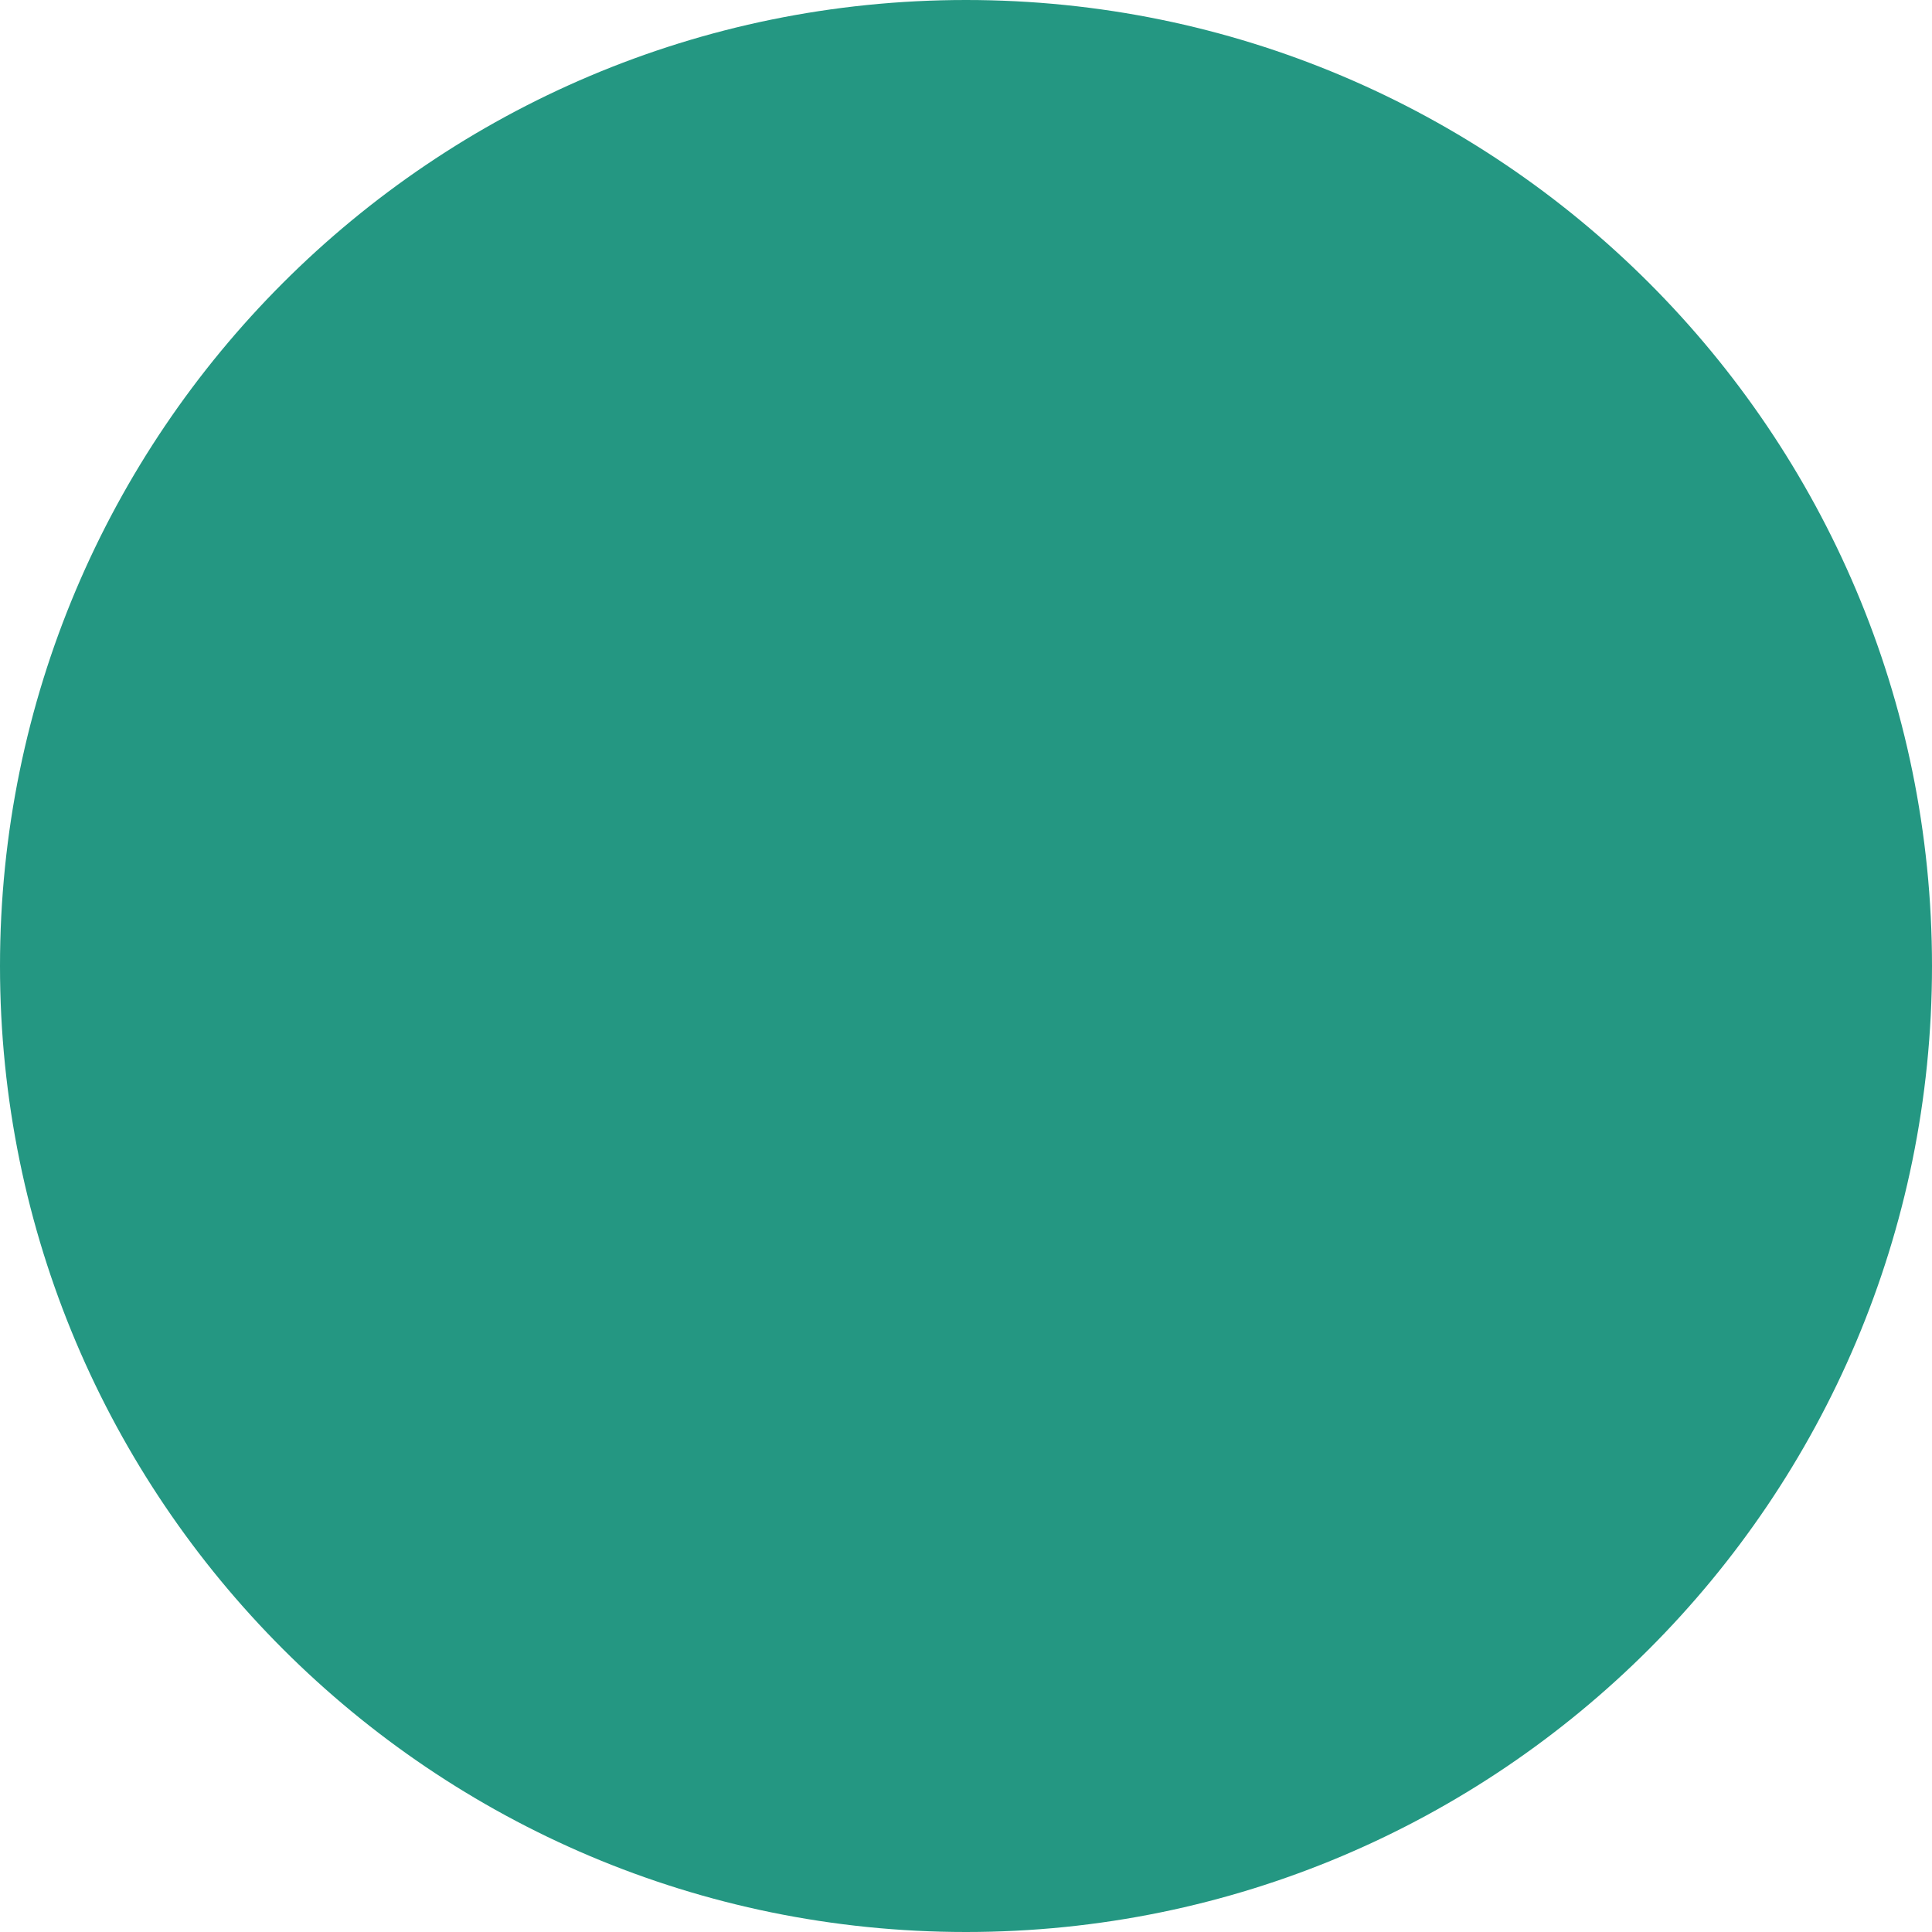
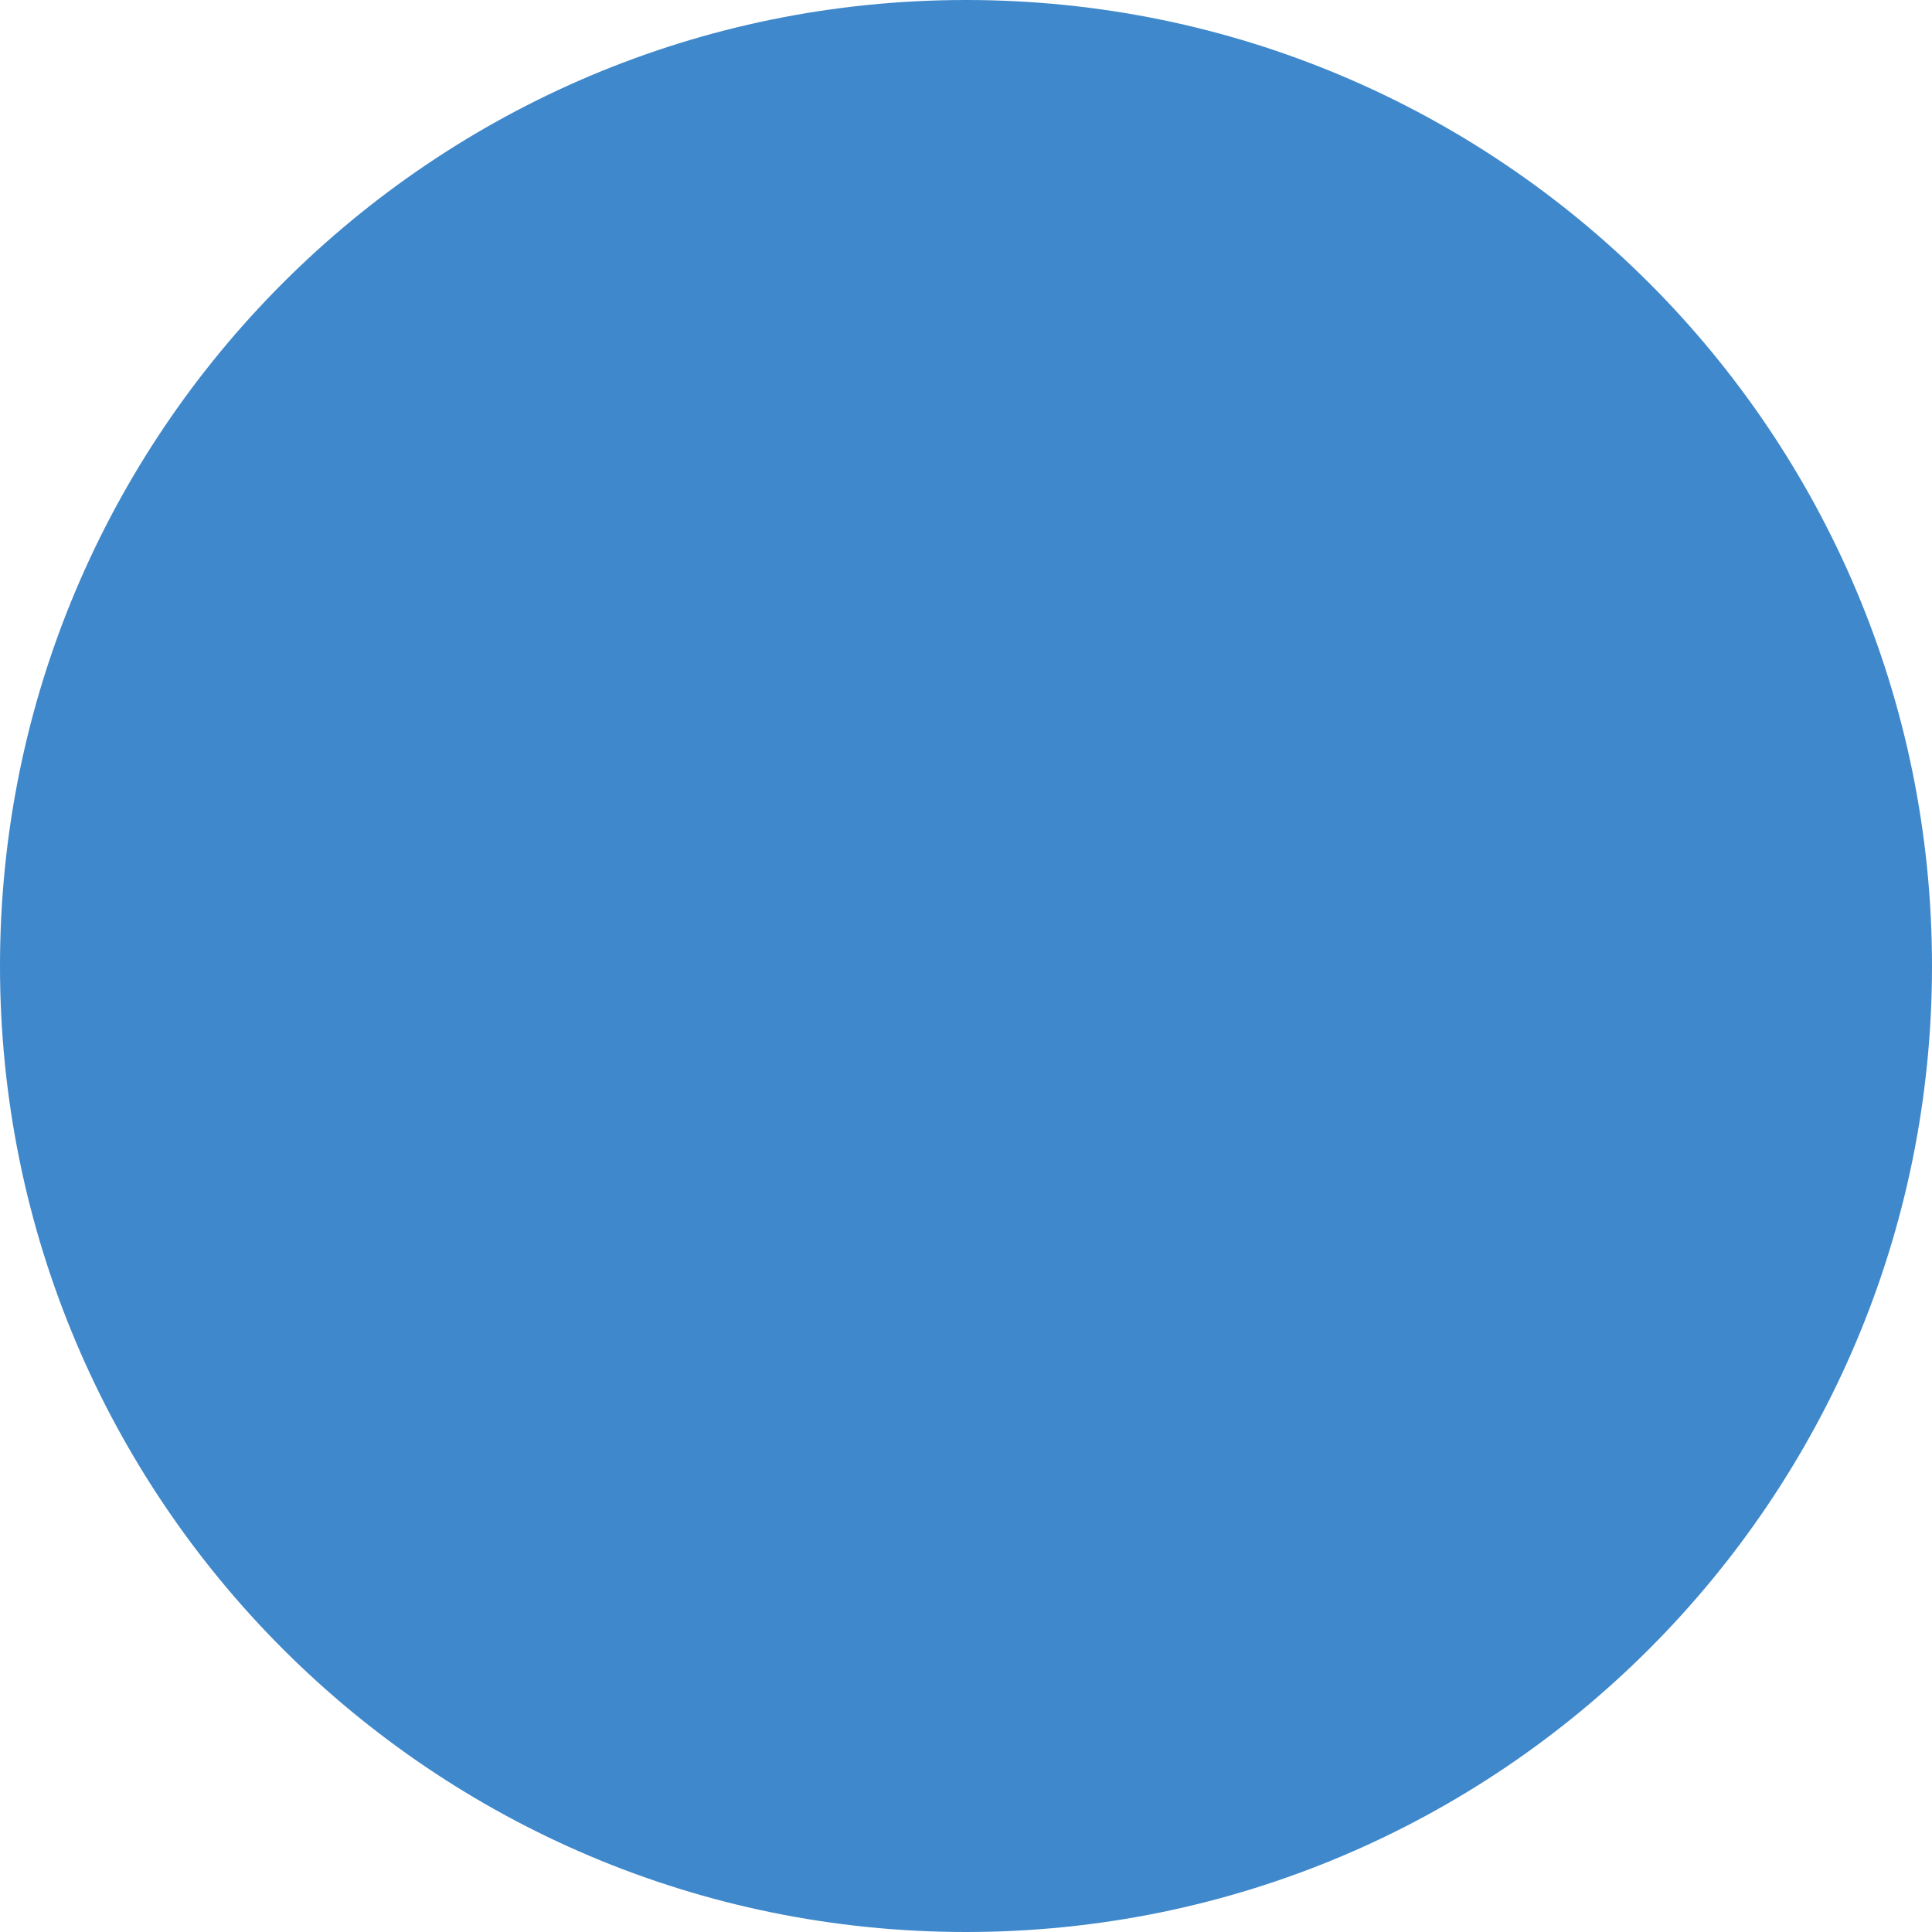
<svg xmlns="http://www.w3.org/2000/svg" width="6" height="6" viewBox="0 0 6 6">
  <defs>
-     <style>.a{fill:#249782;fill-rule:evenodd;}</style>
+     <style>.a{fill:#3f88cb;fill-rule:evenodd;}</style>
  </defs>
  <path class="a" d="M11,12a3,3,0,1,1,3,3A3,3,0,0,1,11,12Z" transform="translate(-11 -9)" />
</svg>
